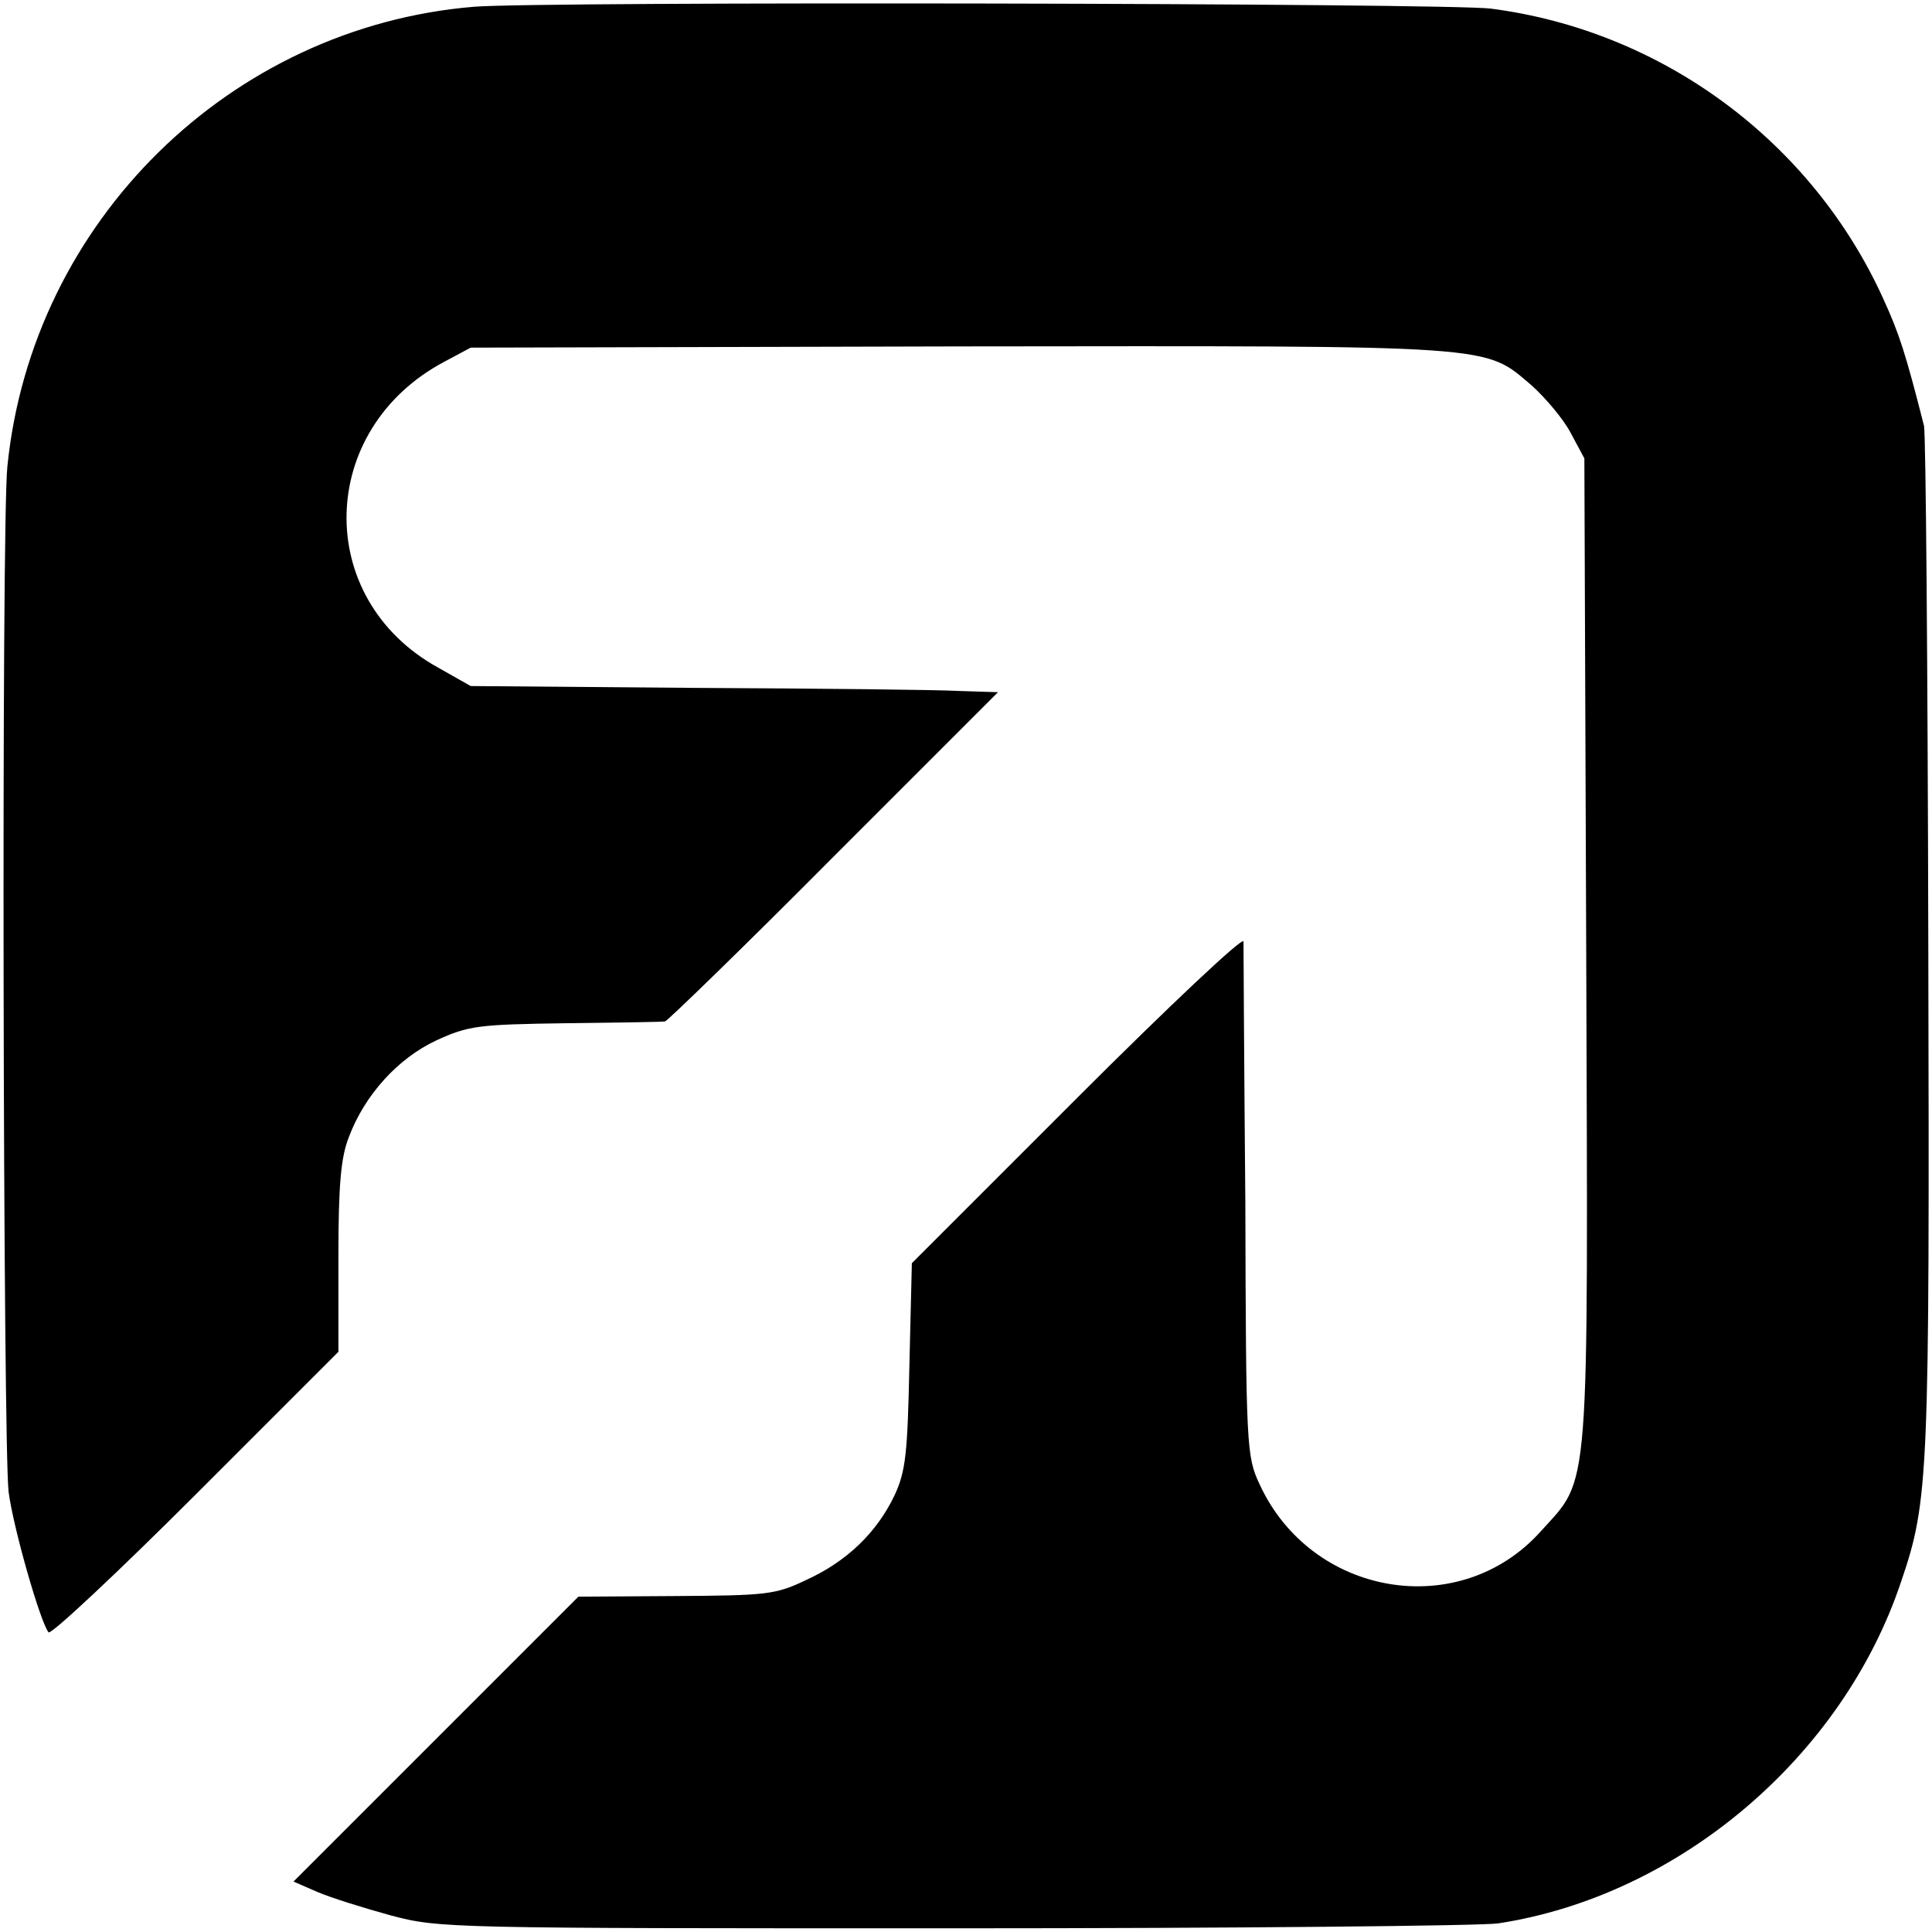
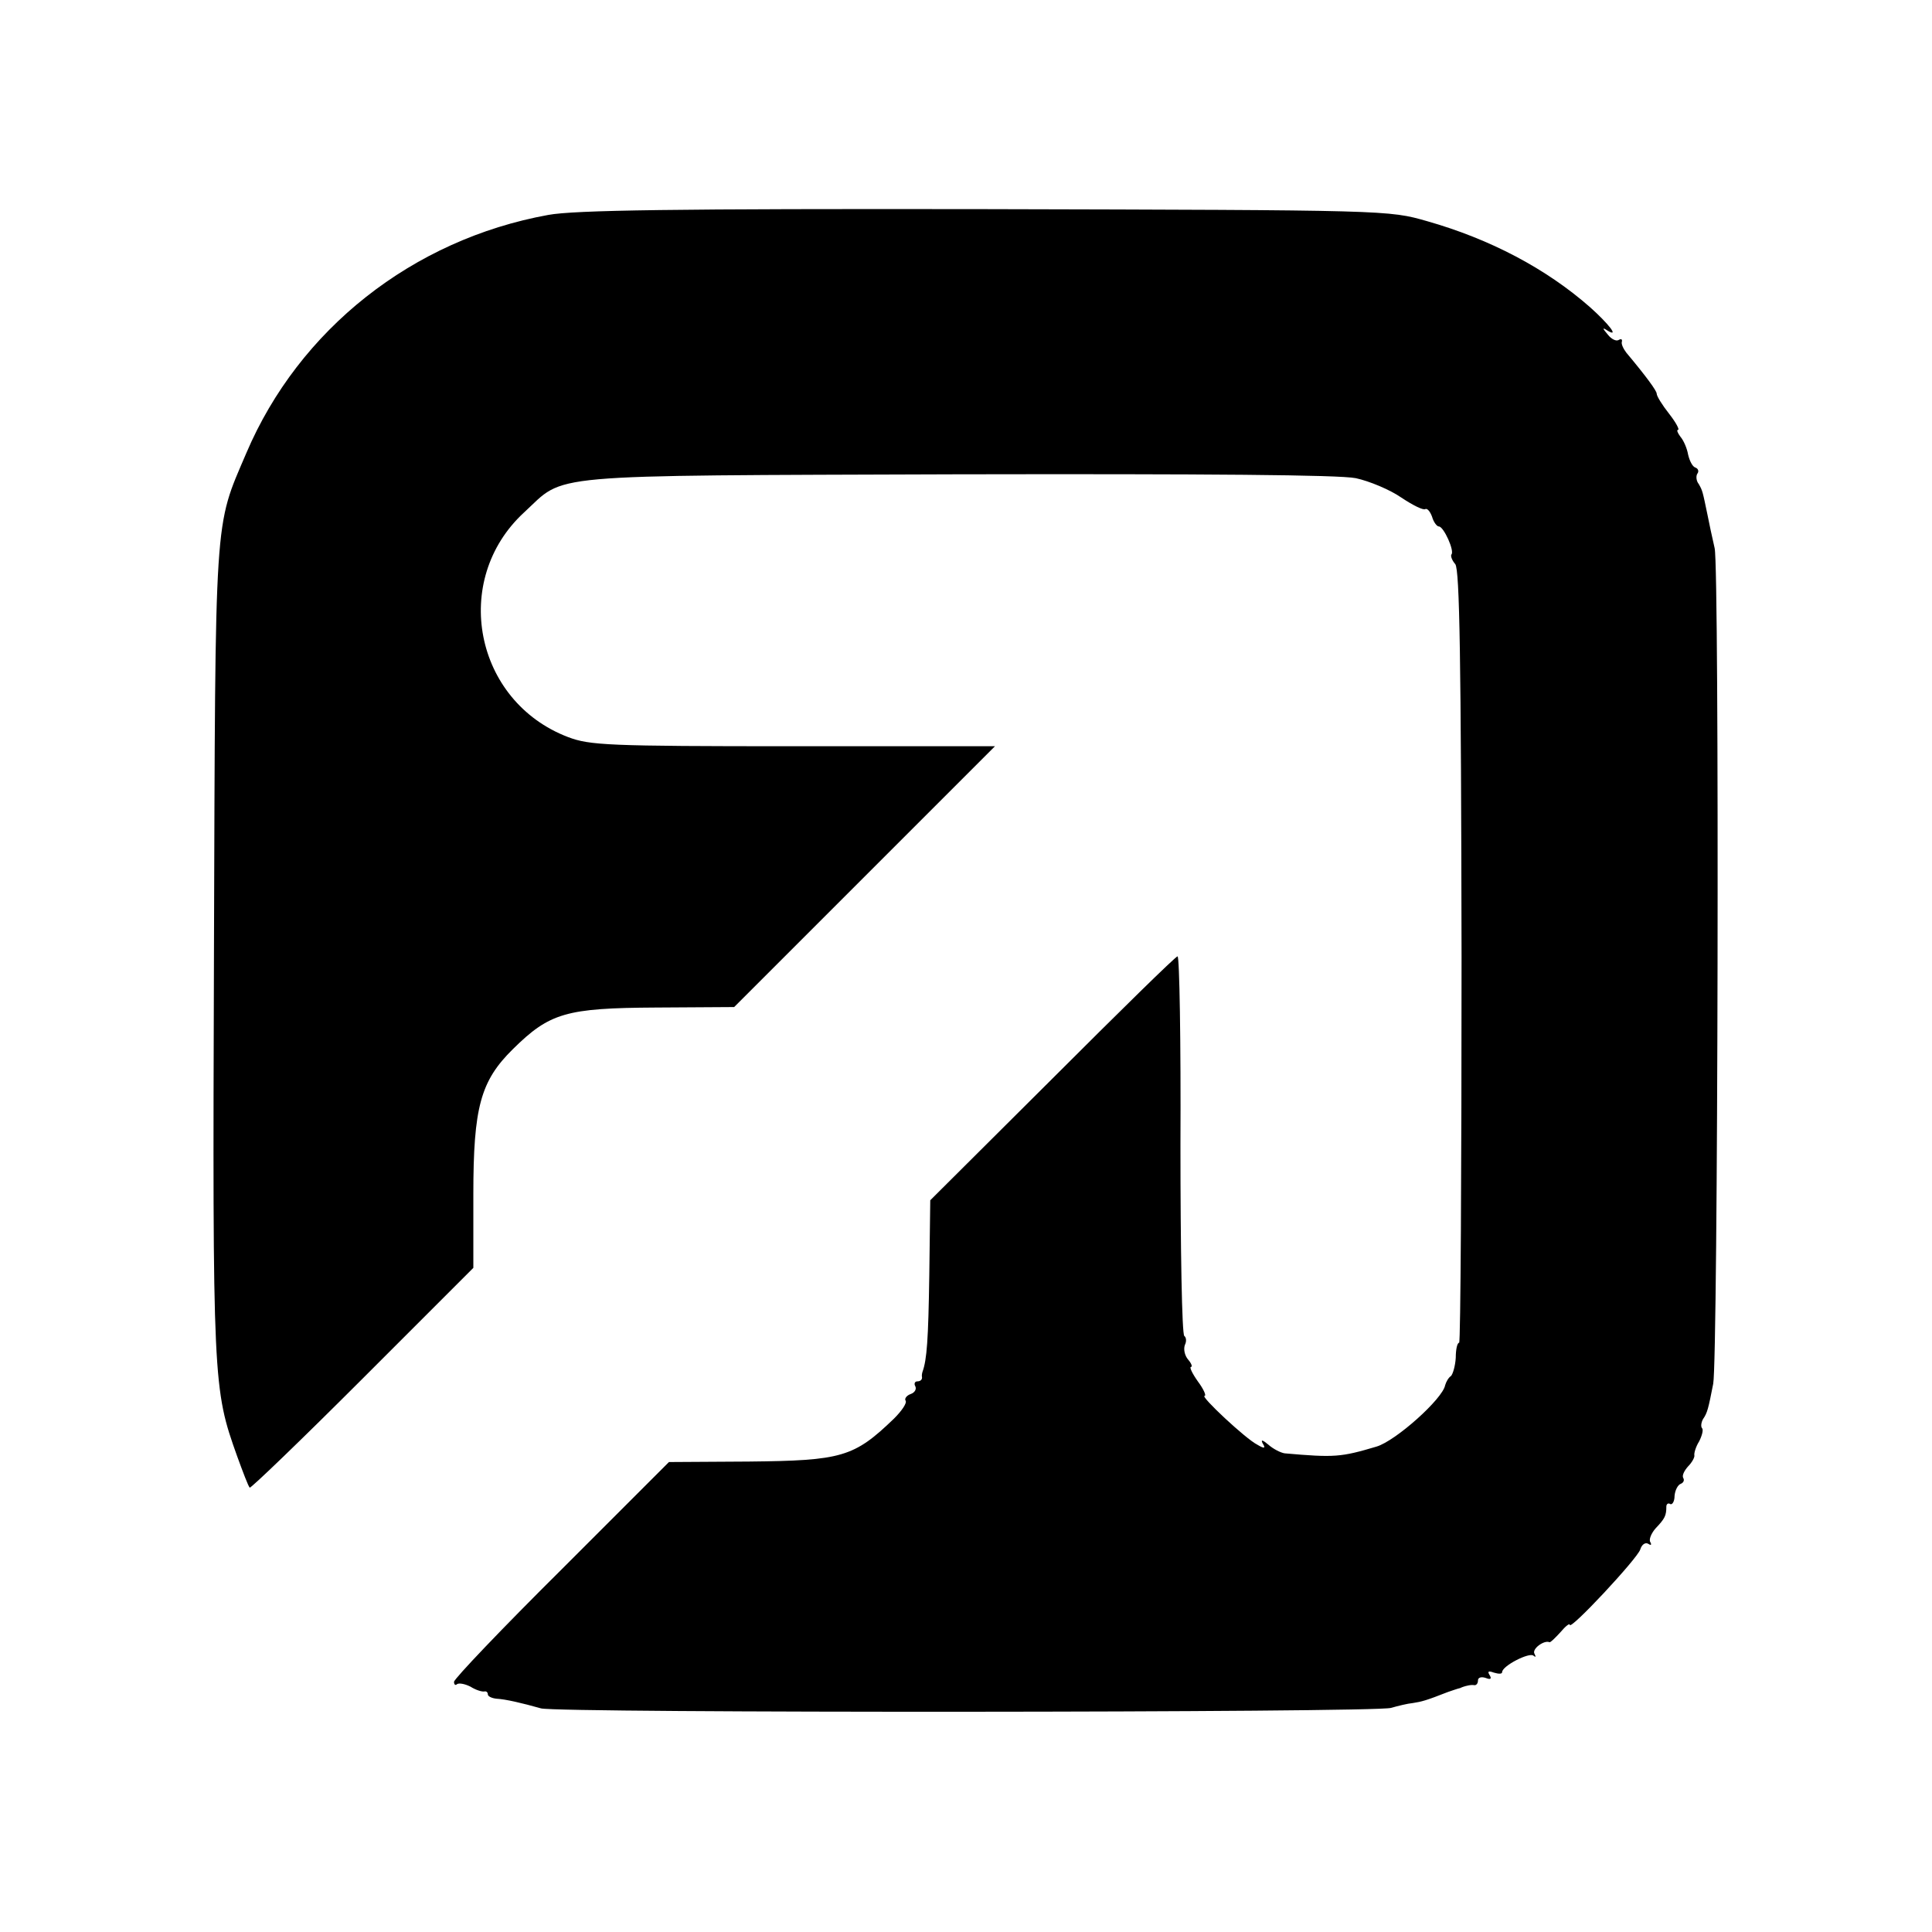
- <svg xmlns="http://www.w3.org/2000/svg" version="1.0" width="314pt" height="314pt" viewBox="0 0 314 314" preserveAspectRatio="xMidYMid meet">
-   <g transform="translate(0,314) scale(0.1,-0.1)" fill="#000000" stroke="none">
-     <path d="M770 3129 c-396 -33 -718 -349 -758 -747 -10 -92 -7 -1592 2 -1667 8 -60 52 -213 65 -228 4 -4 112 97 239 224 l232 232 0 153 c0 119 4 163 17 196 26 69 80 128 142 157 52 24 68 26 211 28 85 1 158 2 161 3 3 0 127 120 274 268 l267 267 -63 2 c-35 2 -228 4 -429 5 l-365 3 -53 30 c-203 112 -197 387 10 497 l43 23 795 2 c882 1 851 3 930 -64 22 -20 51 -54 63 -77 l22 -41 3 -799 c3 -902 7 -855 -74 -945 -132 -147 -373 -106 -457 77 -21 45 -22 60 -23 457 -2 226 -3 417 -3 425 -1 8 -122 -106 -270 -254 l-269 -269 -4 -166 c-3 -144 -6 -172 -24 -211 -29 -61 -78 -108 -144 -138 -50 -24 -65 -25 -212 -26 l-158 -1 -232 -232 -231 -231 39 -17 c21 -9 75 -26 119 -38 79 -21 92 -21 915 -21 459 0 858 4 885 8 294 45 560 271 655 556 45 132 46 171 44 1035 -1 451 -4 830 -7 843 -30 118 -40 149 -66 206 -116 256 -359 436 -638 472 -70 9 -1547 12 -1653 3z" />
+ <svg xmlns="http://www.w3.org/2000/svg" version="1.0" width="16pt" height="16pt" viewBox="0 0 16 16" preserveAspectRatio="xMidYMid meet">
+   <g transform="translate(0,16) scale(0.004,-0.004)" fill="#000000" stroke="none">
+     <path d="M1135 3555 c-281 -51 -516 -237 -625 -493 -67 -157 -64 -112 -67 -1032 -3 -895 -2 -905 48 -1045 12 -33 23 -62 26 -65 2 -2 107 99 233 225 l230 230 0 152 c0 181 15 235 82 301 76 75 110 85 296 86 l162 1 270 270 270 270 -418 0 c-385 0 -421 2 -466 19 -194 74 -243 325 -91 465 88 81 25 76 895 79 520 1 792 -1 827 -8 28 -6 71 -24 94 -40 24 -16 46 -27 50 -24 4 2 10 -5 14 -16 3 -11 10 -20 14 -20 10 0 33 -51 26 -58 -2 -3 1 -12 8 -20 9 -12 12 -193 13 -814 0 -439 -2 -798 -5 -798 -4 0 -7 -14 -7 -31 -1 -17 -6 -34 -10 -38 -5 -3 -10 -12 -12 -19 -5 -28 -102 -115 -142 -127 -74 -22 -87 -23 -190 -14 -8 1 -24 9 -34 18 -12 10 -16 11 -12 3 7 -11 4 -12 -11 -3 -24 12 -119 101 -109 101 4 0 -2 14 -14 30 -12 17 -18 30 -14 30 3 0 1 7 -6 15 -7 8 -10 21 -7 30 4 8 3 16 -1 19 -5 3 -8 181 -8 395 1 215 -2 391 -6 391 -4 0 -120 -114 -259 -253 l-253 -252 -2 -155 c-2 -134 -5 -175 -14 -200 -1 -3 -2 -8 -1 -12 0 -5 -4 -8 -10 -8 -5 0 -7 -5 -4 -10 3 -6 -1 -13 -9 -16 -9 -3 -14 -10 -11 -14 3 -5 -8 -21 -24 -37 -83 -80 -108 -87 -301 -89 l-165 -1 -222 -222 c-123 -122 -223 -227 -223 -233 0 -6 3 -8 6 -5 4 3 16 1 28 -5 11 -7 24 -11 29 -10 4 1 7 -2 7 -6 0 -4 8 -8 18 -9 19 -1 53 -9 92 -20 34 -10 1729 -9 1760 1 14 4 34 9 45 10 19 3 27 5 73 23 9 3 20 7 25 8 4 2 10 4 15 5 4 1 10 2 15 1 4 0 7 4 7 10 0 6 7 8 16 5 10 -4 13 -2 8 6 -5 8 -2 9 9 5 10 -3 17 -3 17 1 0 13 57 42 65 34 5 -4 5 -2 2 4 -6 10 20 29 31 24 2 -1 12 9 23 21 10 12 19 19 19 15 0 -13 140 137 146 156 3 10 10 15 16 12 6 -4 8 -3 5 3 -4 5 2 19 11 29 19 20 22 26 22 45 0 5 4 8 8 5 4 -2 9 5 9 17 1 12 7 23 13 25 5 2 8 7 5 12 -3 5 2 15 10 24 8 8 14 19 13 23 -1 4 3 18 10 29 6 12 9 24 6 27 -3 3 -2 12 2 19 9 13 11 22 21 73 10 51 13 1687 3 1730 -5 22 -12 54 -15 70 -10 48 -10 49 -18 63 -5 6 -6 16 -3 21 4 5 2 11 -4 13 -6 2 -12 14 -15 27 -2 12 -9 29 -16 37 -6 8 -8 14 -5 14 4 0 -4 15 -18 33 -15 19 -26 37 -26 42 0 6 -22 36 -63 85 -6 8 -11 18 -9 23 1 5 -2 6 -7 3 -5 -3 -15 2 -22 11 -12 14 -12 16 0 8 24 -14 1 15 -37 49 -91 80 -207 141 -337 178 -80 23 -81 23 -915 25 -644 1 -851 -2 -905 -12z" />
  </g>
</svg>
